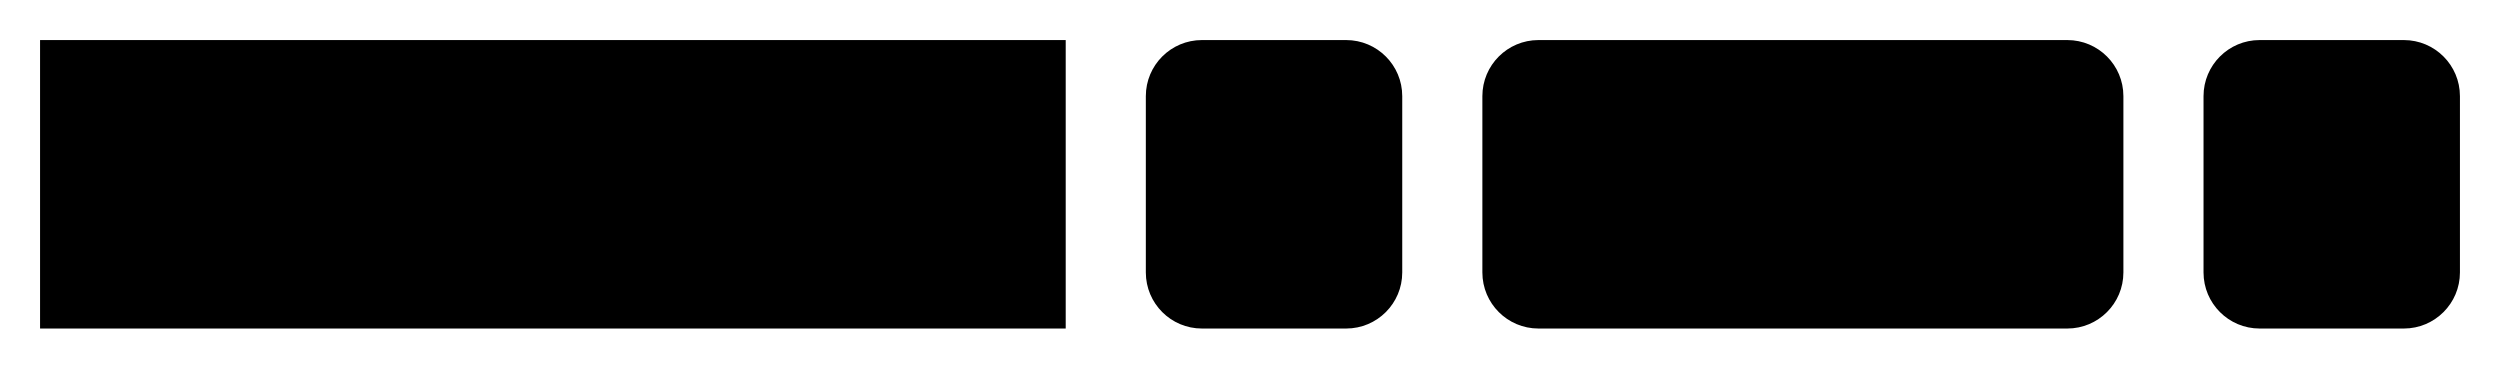
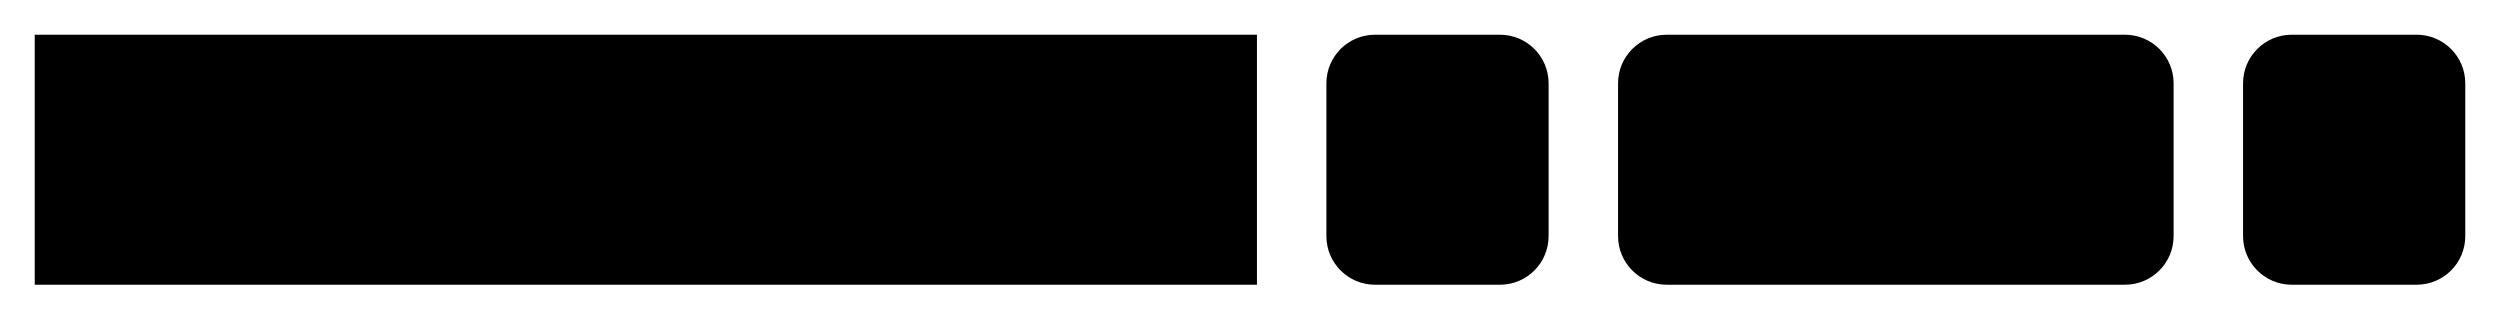
- <svg xmlns="http://www.w3.org/2000/svg" version="1.1" width="312" height="46" viewbox="0 0 312 46">
+ <svg xmlns="http://www.w3.org/2000/svg" version="1.1" width="360" height="46" viewbox="0 0 360 46">
  <defs>
    <style type="text/css">#guide .c{fill:none;stroke:#222222;}#guide .k{fill:#000000;font-family:Roboto Mono,Sans-serif;font-size:20px;}#guide .s{fill:#e4f4ff;stroke:#222222;}#guide .syn{fill:#8D8D8D;font-family:Roboto Mono,Sans-serif;font-size:20px;}</style>
  </defs>
-   <path class="c" d="M0 31h5m128 0h10m32 0h10m80 0h10m32 0h5" />
-   <rect class="s" x="5" y="5" width="128" height="36" />
-   <text class="k" x="15" y="31">ST_EXTENT</text>
-   <rect class="s" x="143" y="5" width="32" height="36" rx="7" />
-   <text class="syn" x="153" y="31">(</text>
-   <rect class="s" x="185" y="5" width="80" height="36" rx="7" />
-   <text class="k" x="195" y="31">field</text>
-   <rect class="s" x="275" y="5" width="32" height="36" rx="7" />
-   <text class="syn" x="285" y="31">)</text>
+   <path class="c" d="M0 31h5m176 0h10m32 0h10m80 0h10m32 0h5" />
+   <rect class="s" x="5" y="5" width="176" height="36" />
+   <text class="k" x="15" y="31">ST_EXTENT_AGG</text>
+   <rect class="s" x="191" y="5" width="32" height="36" rx="7" />
+   <text class="syn" x="201" y="31">(</text>
+   <rect class="s" x="233" y="5" width="80" height="36" rx="7" />
+   <text class="k" x="243" y="31">field</text>
+   <rect class="s" x="323" y="5" width="32" height="36" rx="7" />
+   <text class="syn" x="333" y="31">)</text>
</svg>
